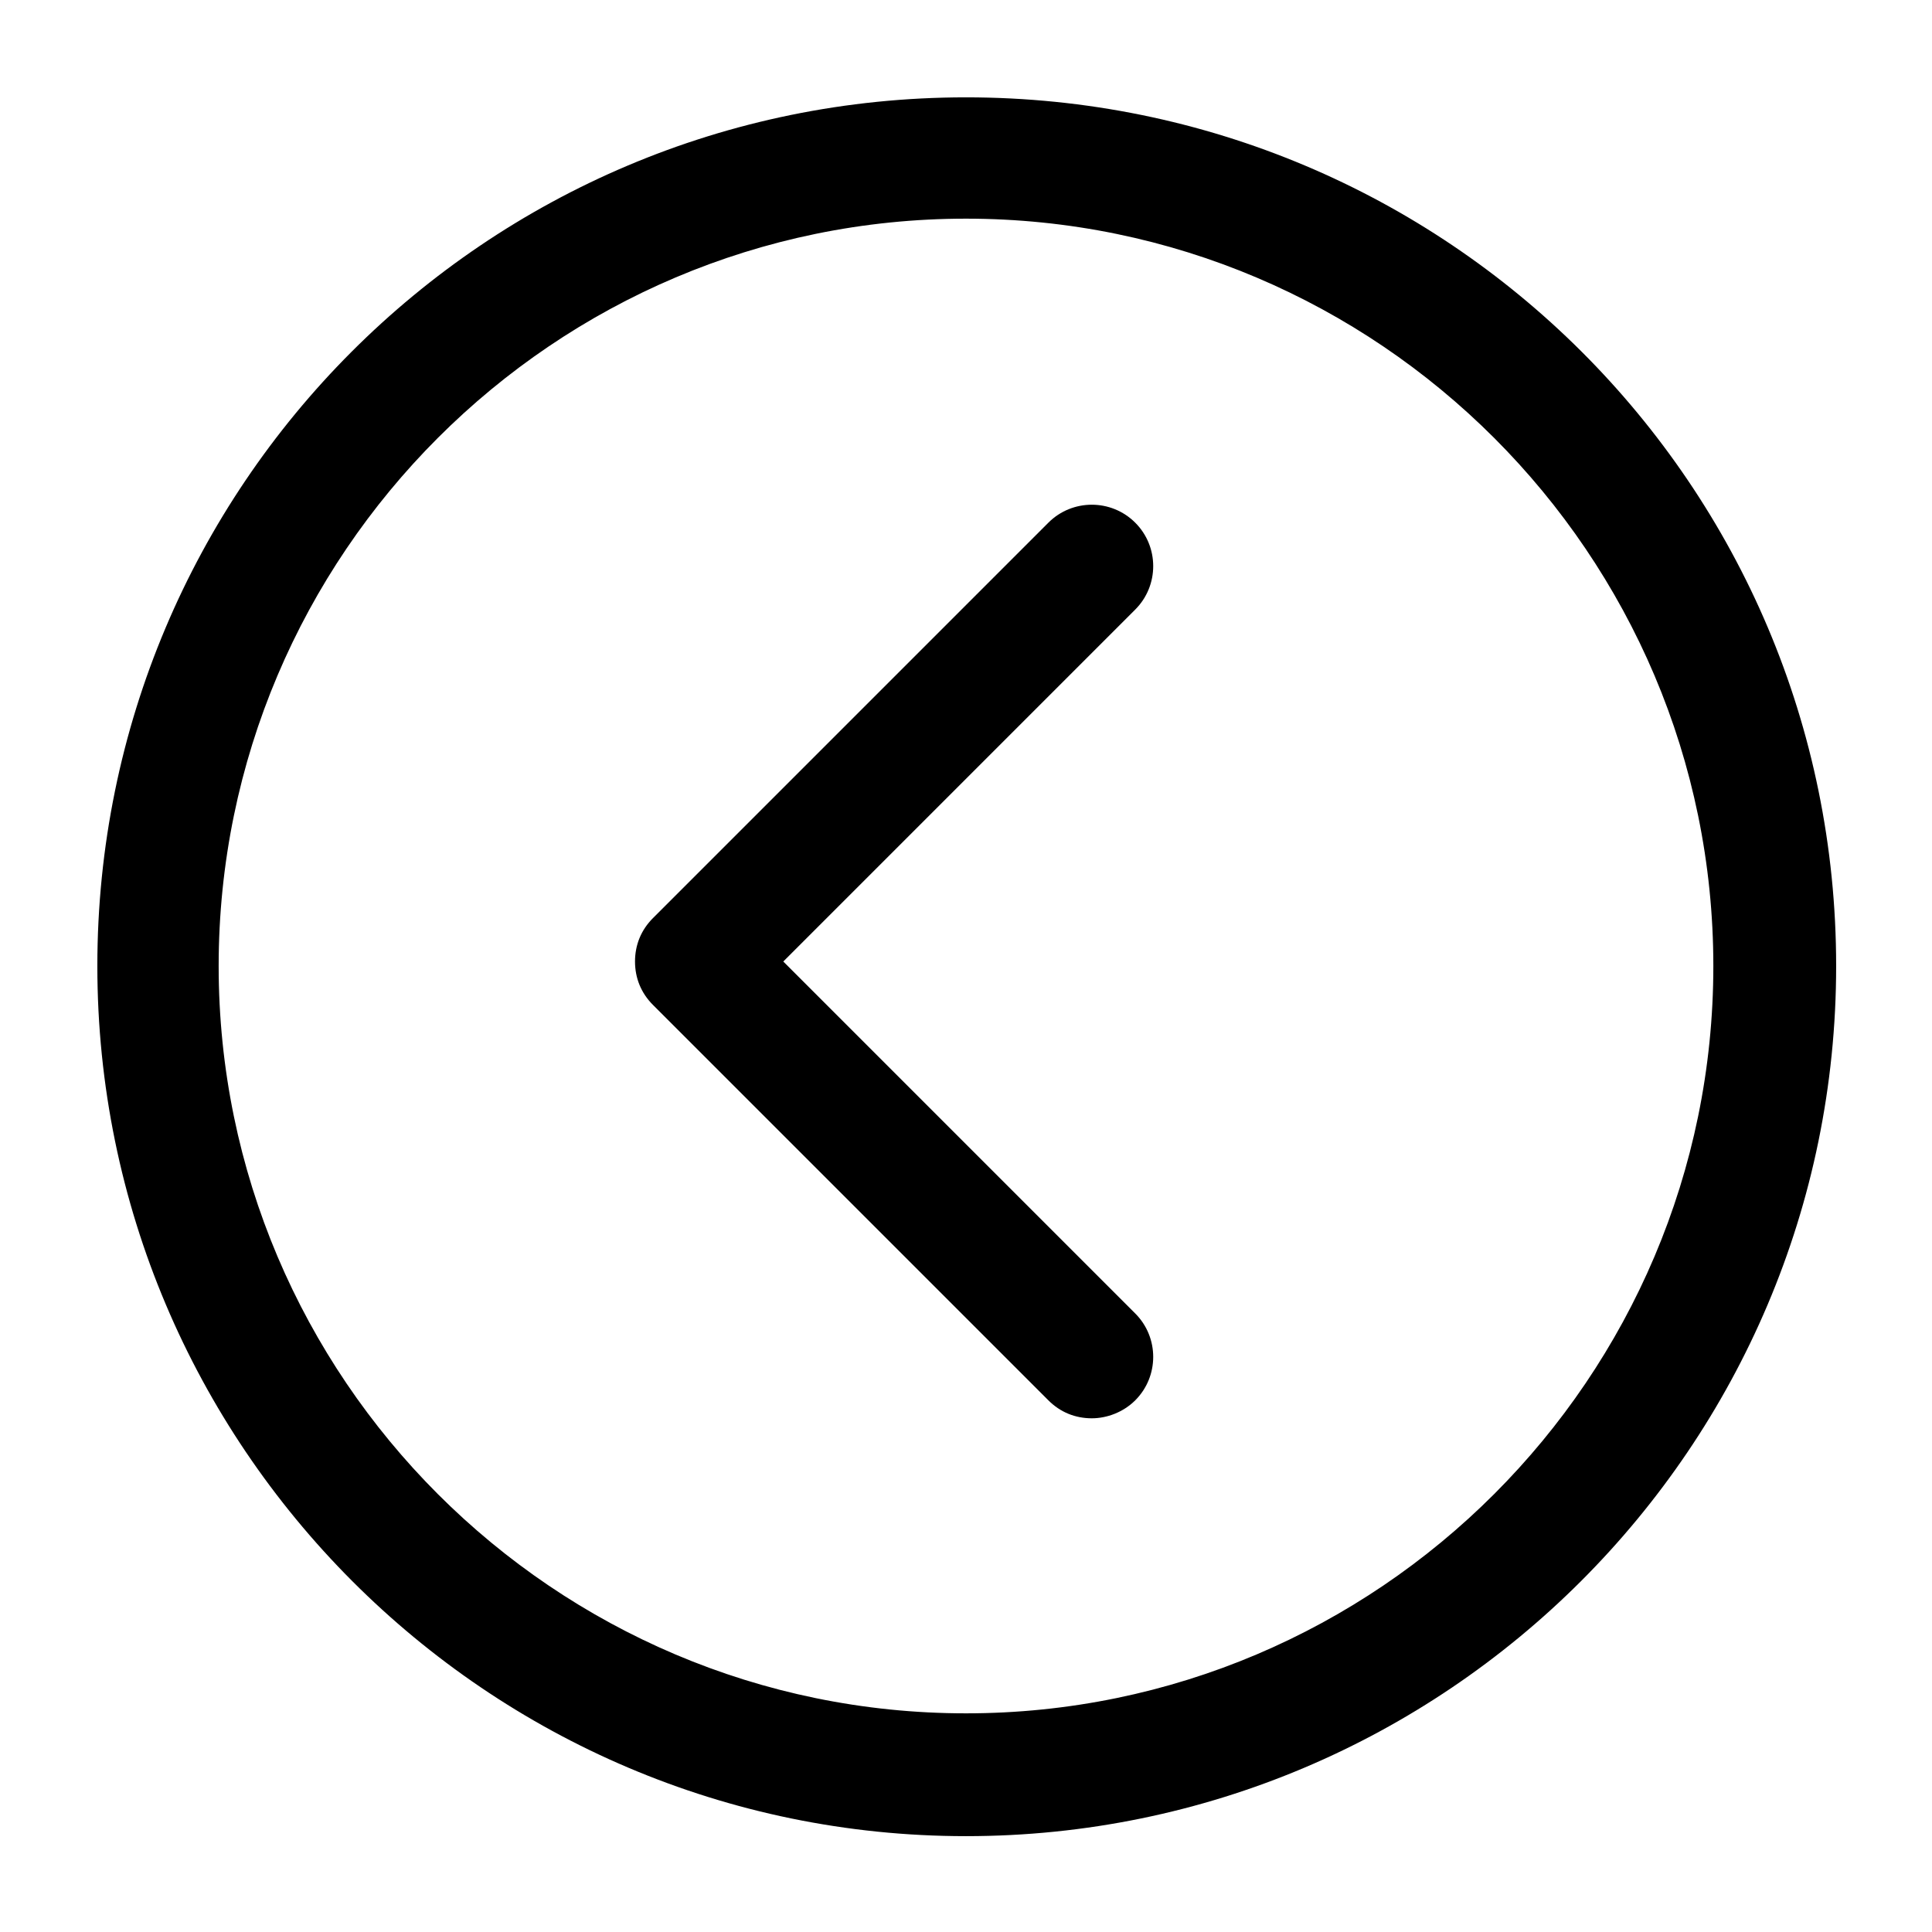
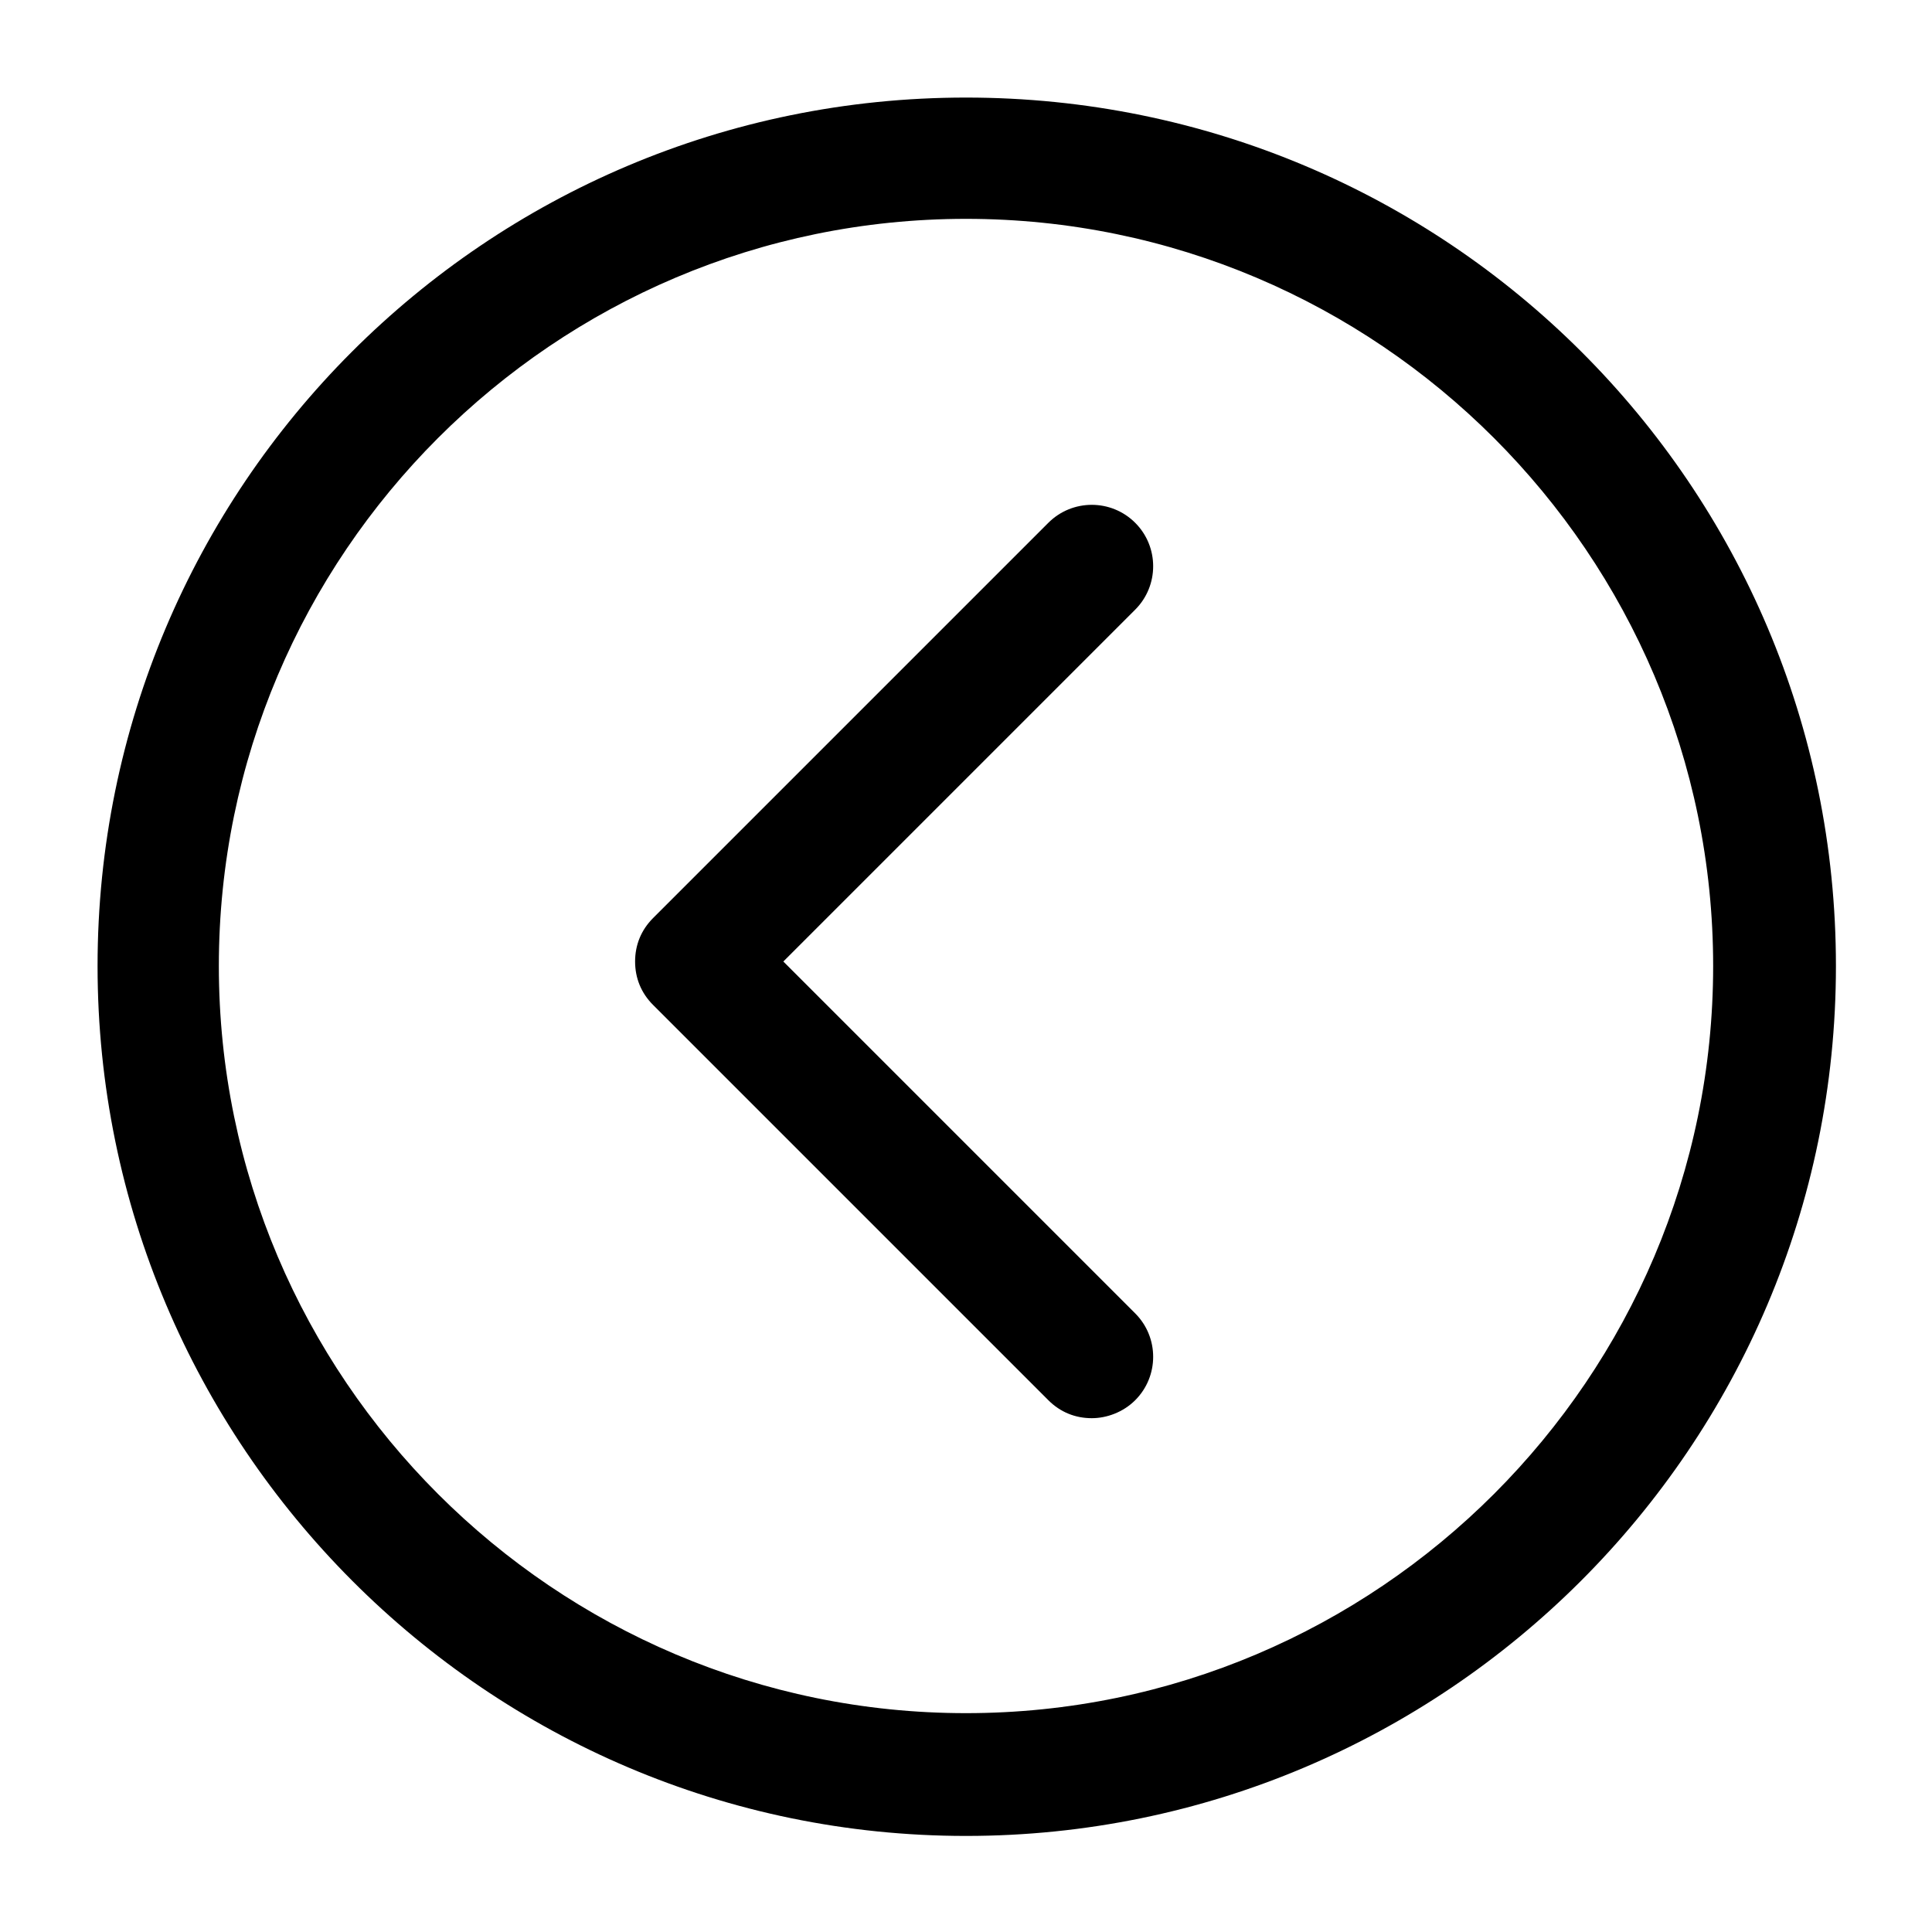
- <svg xmlns="http://www.w3.org/2000/svg" version="1.1" viewBox="0 0 129 129" enable-background="new 0 0 129 129">
-   <g>
-     <g>
-       <path d="m64.5,122.6c32,0 58.1-26 58.1-58.1s-26-58-58.1-58-58,26-58,58 26,58.1 58,58.1zm0-108c27.5,5.32907e-15 49.9,22.4 49.9,49.9s-22.4,49.9-49.9,49.9-49.9-22.4-49.9-49.9 22.4-49.9 49.9-49.9z" />
-       <path d="m70,93.5c0.8,0.8 1.8,1.2 2.9,1.2 1,0 2.1-0.4 2.9-1.2 1.6-1.6 1.6-4.2 0-5.8l-23.5-23.5 23.5-23.5c1.6-1.6 1.6-4.2 0-5.8s-4.2-1.6-5.8,0l-26.4,26.4c-0.8,0.8-1.2,1.8-1.2,2.9s0.4,2.1 1.2,2.9l26.4,26.4z" />
+ <svg xmlns="http://www.w3.org/2000/svg" version="1.1" width="24" height="24" viewBox="0 0 640 640" xml:space="preserve">
+   <defs>
+ </defs>
+   <g transform="matrix(4.96 0 0 4.96 320 320)" id="gRvCx3DShVUIqGoQYQkQ9">
+     <g style="" vector-effect="non-scaling-stroke">
+       <g transform="matrix(1 0 0 1 0.05 0.05)" id="trGGjVHxn0GpusBMccMAa">
+         <path style="stroke: none; stroke-width: 1; stroke-dasharray: none; stroke-linecap: butt; stroke-dashoffset: 0; stroke-linejoin: miter; stroke-miterlimit: 4; fill: rgb(0,0,0); fill-rule: nonzero; opacity: 1;" vector-effect="non-scaling-stroke" transform=" translate(-64.55, -64.55)" d="M 64.5 122.6 C 96.5 122.6 122.6 96.6 122.6 64.5 C 122.6 32.4 96.6 6.5 64.5 6.5 C 32.4 6.5 6.5 32.5 6.5 64.5 C 6.5 96.5 32.5 122.6 64.5 122.6 z M 64.5 14.6 C 92 14.6 114.4 37 114.4 64.5 C 114.4 92 92 114.4 64.5 114.4 C 37 114.4 14.6 92 14.6 64.5 C 14.6 37 37 14.6 64.5 14.6 z" stroke-linecap="round" />
+       </g>
+       <g transform="matrix(1 0 0 1 -4.8 -0.3)" id="g2sO3IwVb42iLKr6qOc-H">
+         <path style="stroke: none; stroke-width: 1; stroke-dasharray: none; stroke-linecap: butt; stroke-dashoffset: 0; stroke-linejoin: miter; stroke-miterlimit: 4; fill: rgb(0,0,0); fill-rule: nonzero; opacity: 1;" vector-effect="non-scaling-stroke" transform=" translate(-59.7, -64.2)" d="M 70 93.5 C 70.8 94.3 71.8 94.7 72.9 94.7 C 73.9 94.7 75 94.3 75.8 93.5 C 77.4 91.9 77.4 89.3 75.8 87.7 L 52.3 64.2 L 75.8 40.7 C 77.4 39.1 77.4 36.5 75.8 34.9 C 74.2 33.3 71.6 33.3 70 34.9 L 43.6 61.3 C 42.8 62.1 42.4 63.1 42.4 64.2 C 42.4 65.3 42.8 66.3 43.6 67.1 L 70 93.5 z" stroke-linecap="round" />
+       </g>
    </g>
  </g>
</svg>
